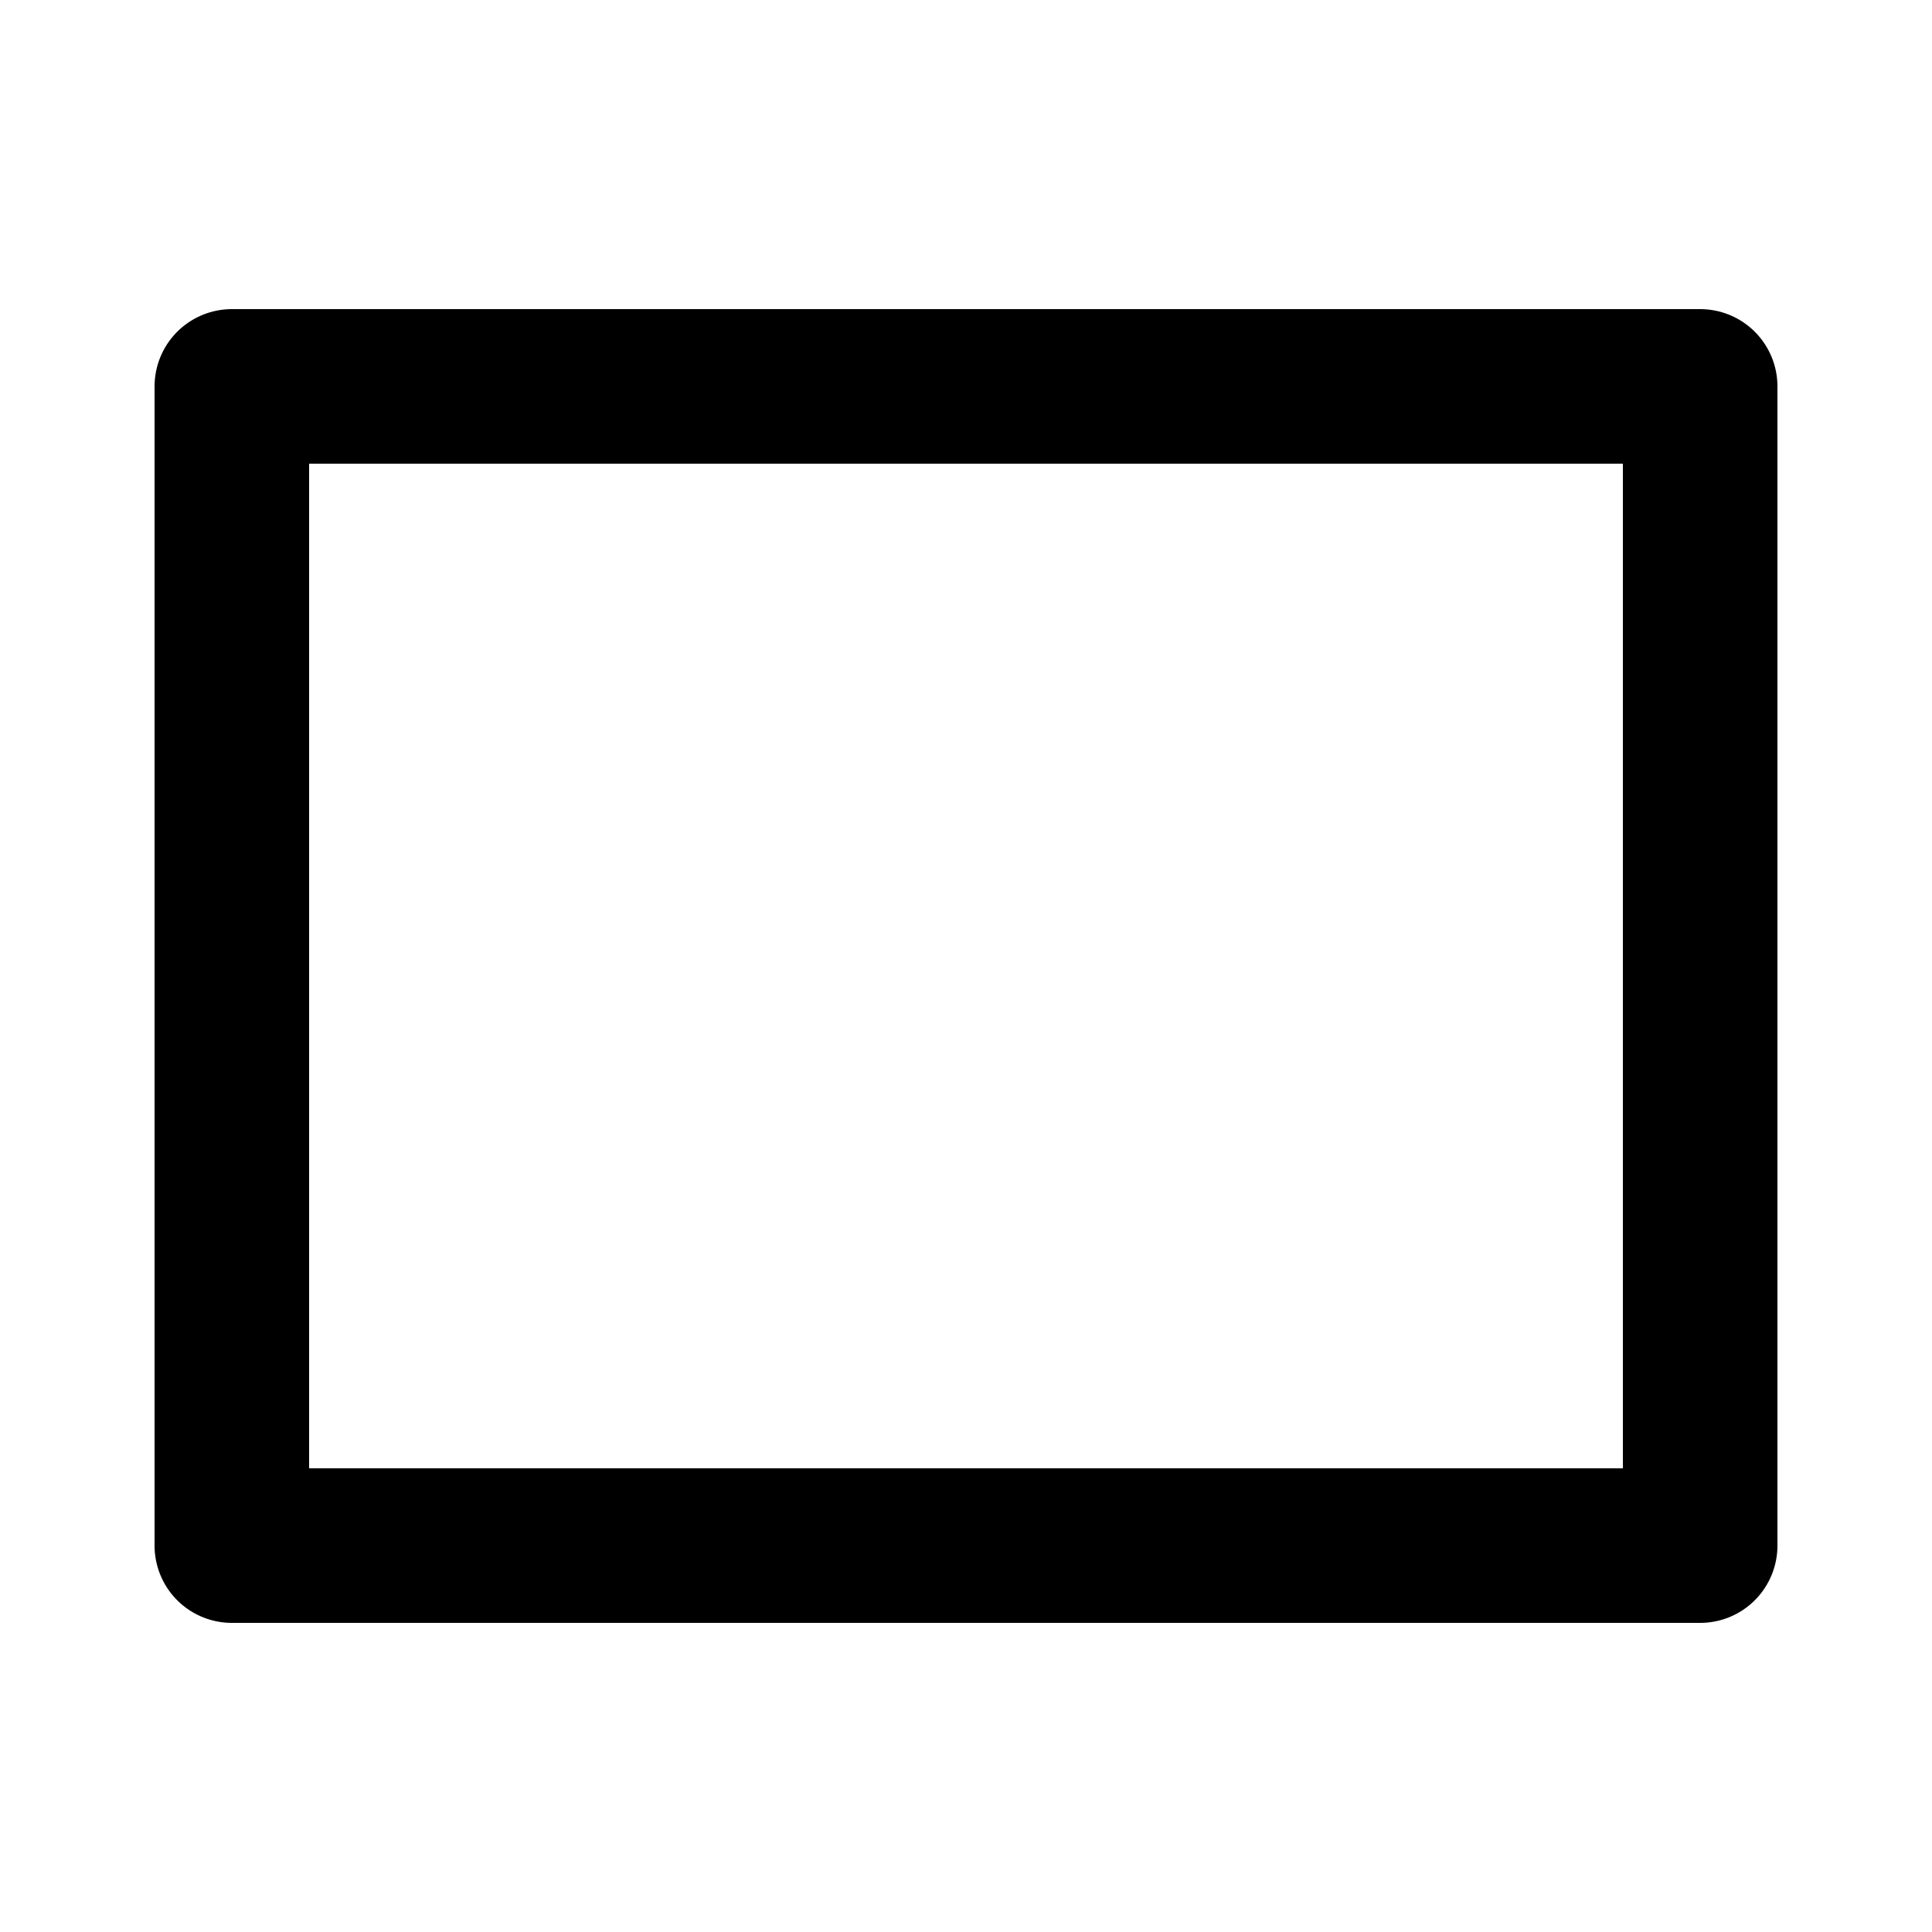
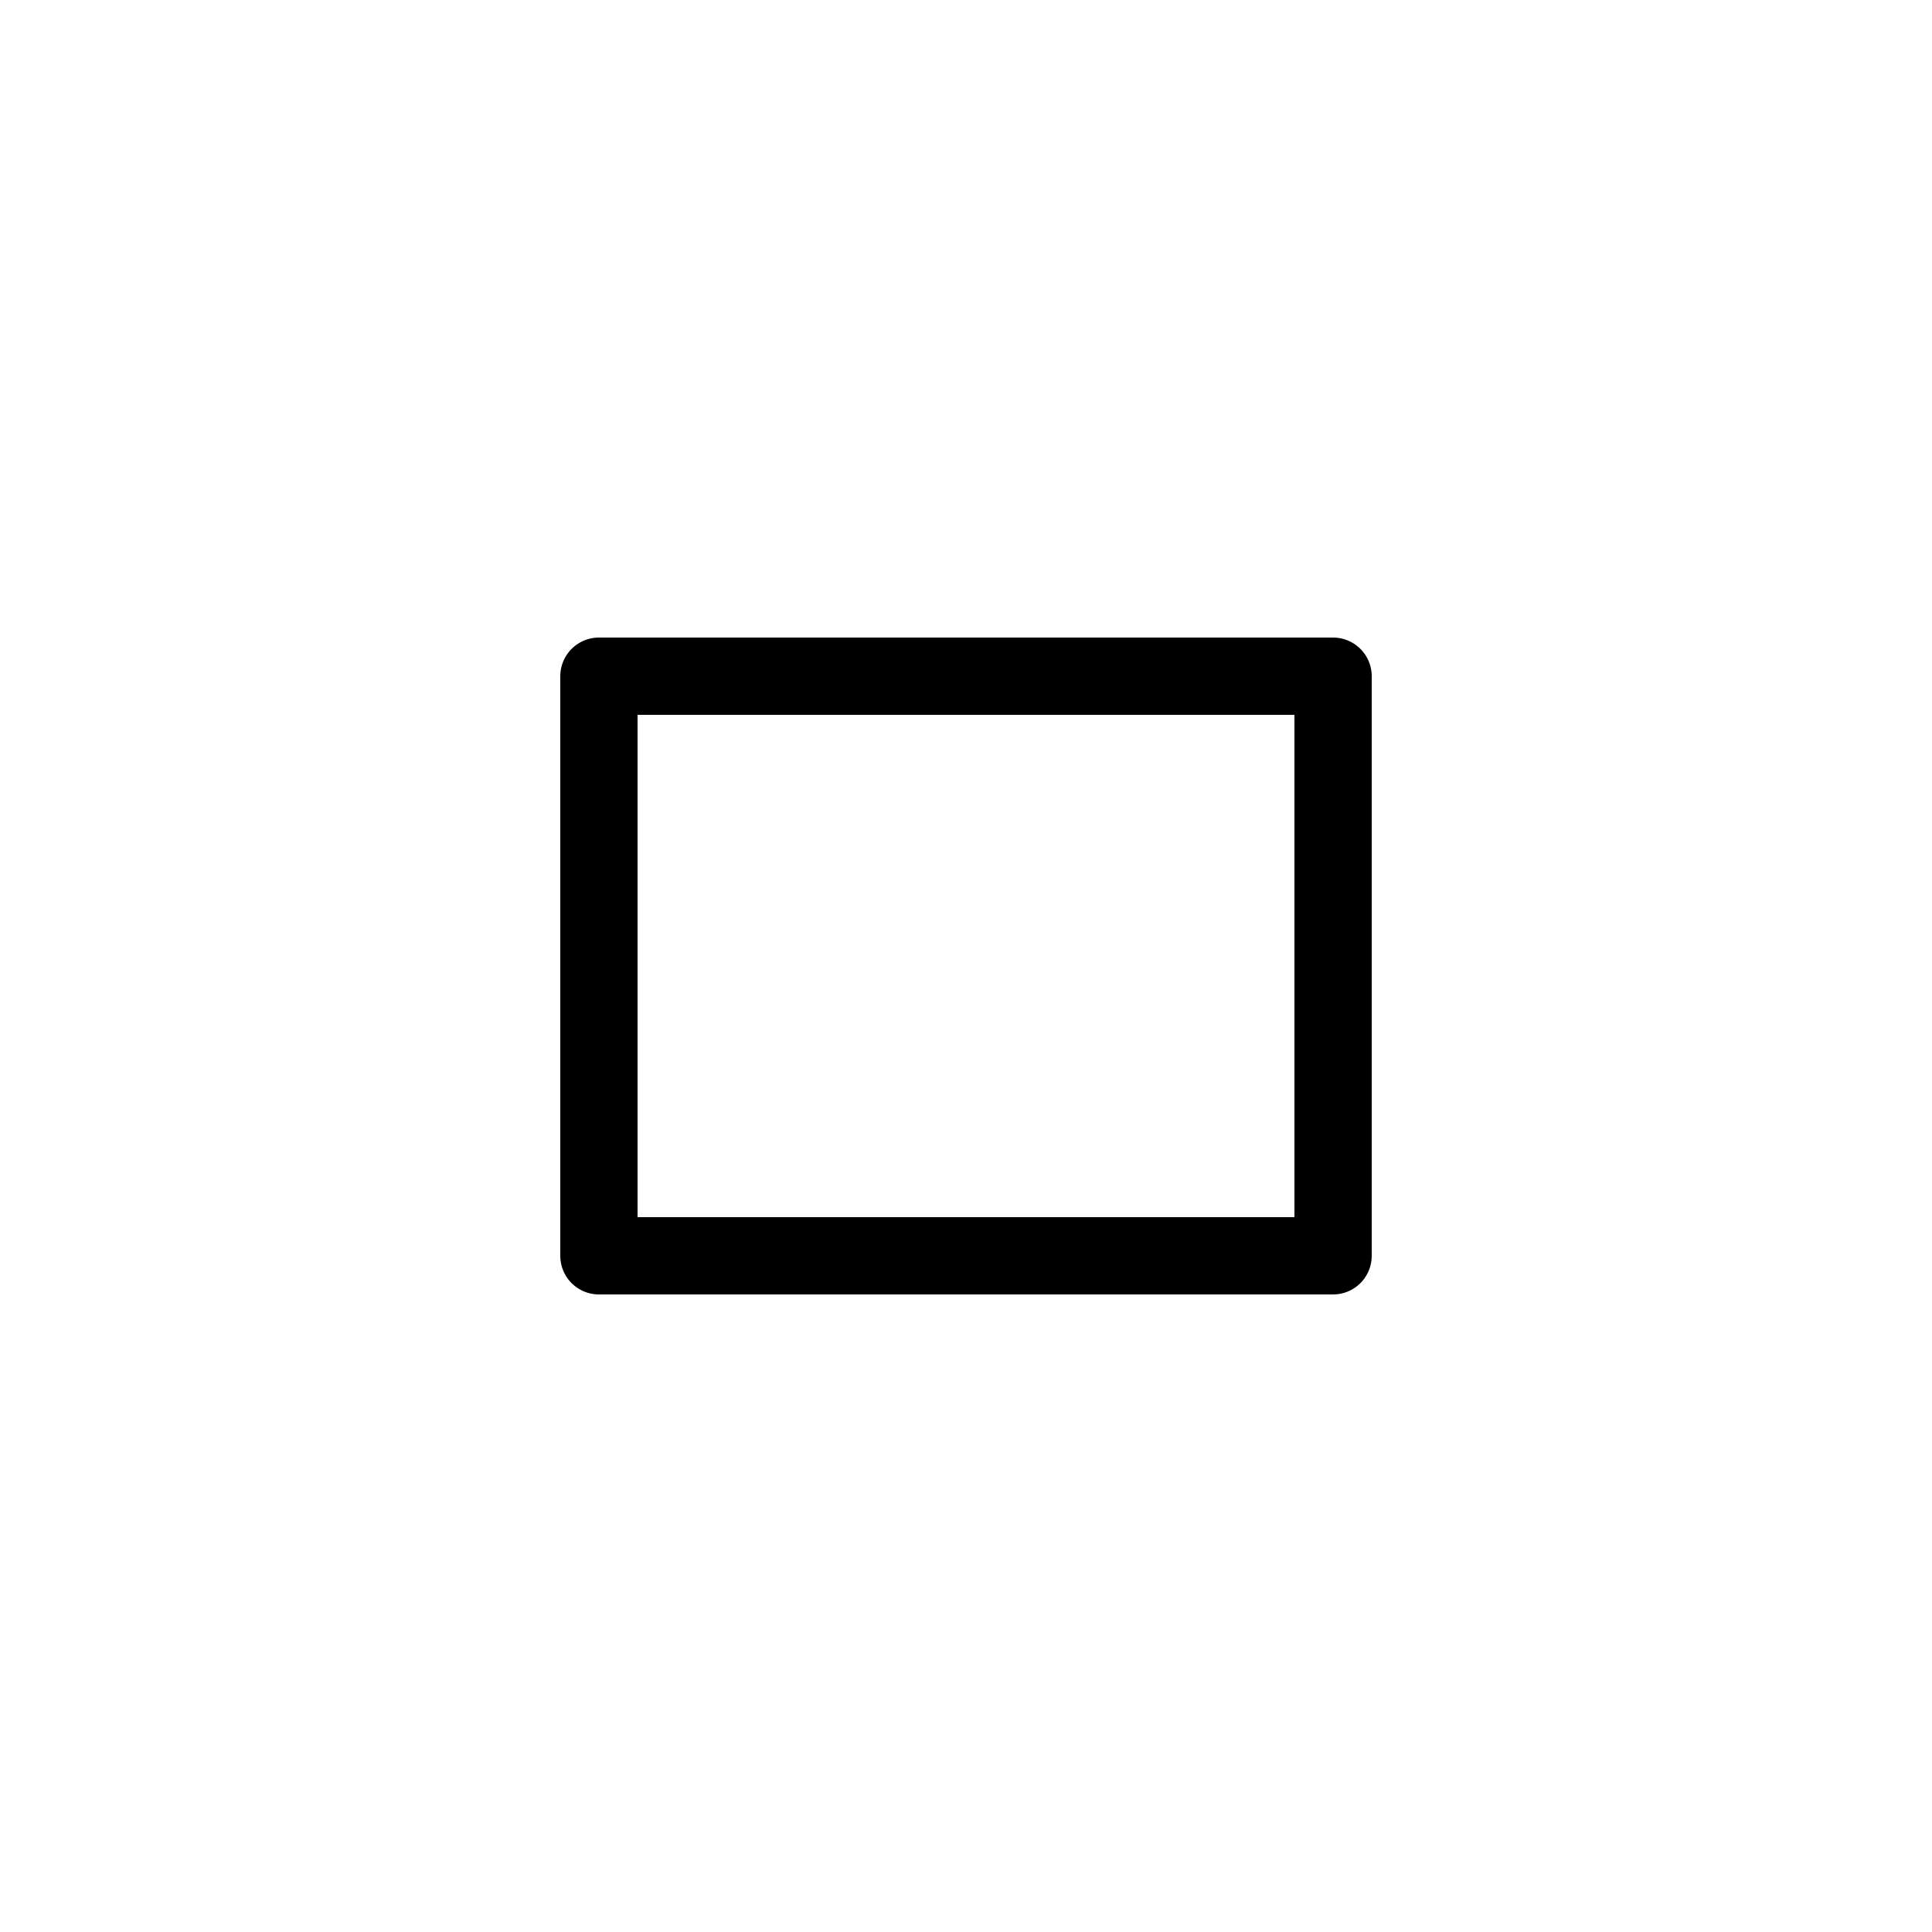
<svg xmlns="http://www.w3.org/2000/svg" width="50" height="50" id="svg2" version="1.1">
  <defs id="defs4" />
  <g id="layer1" transform="translate(0,-1002.362)">
-     <rect style="fill:none;stroke:#000000;stroke-width:4;stroke-linejoin:round;stroke-miterlimit:4;stroke-opacity:1;stroke-dasharray:none" id="rect2987" width="38" height="30" x="6" y="1012.362" />
+     <rect style="fill:none;stroke:#000000;stroke-width:2;stroke-linejoin:round;stroke-miterlimit:4;stroke-opacity:1;stroke-dasharray:none" id="rect2987" width="19" height="15" x="15.5" y="1019.862" />
  </g>
</svg>
